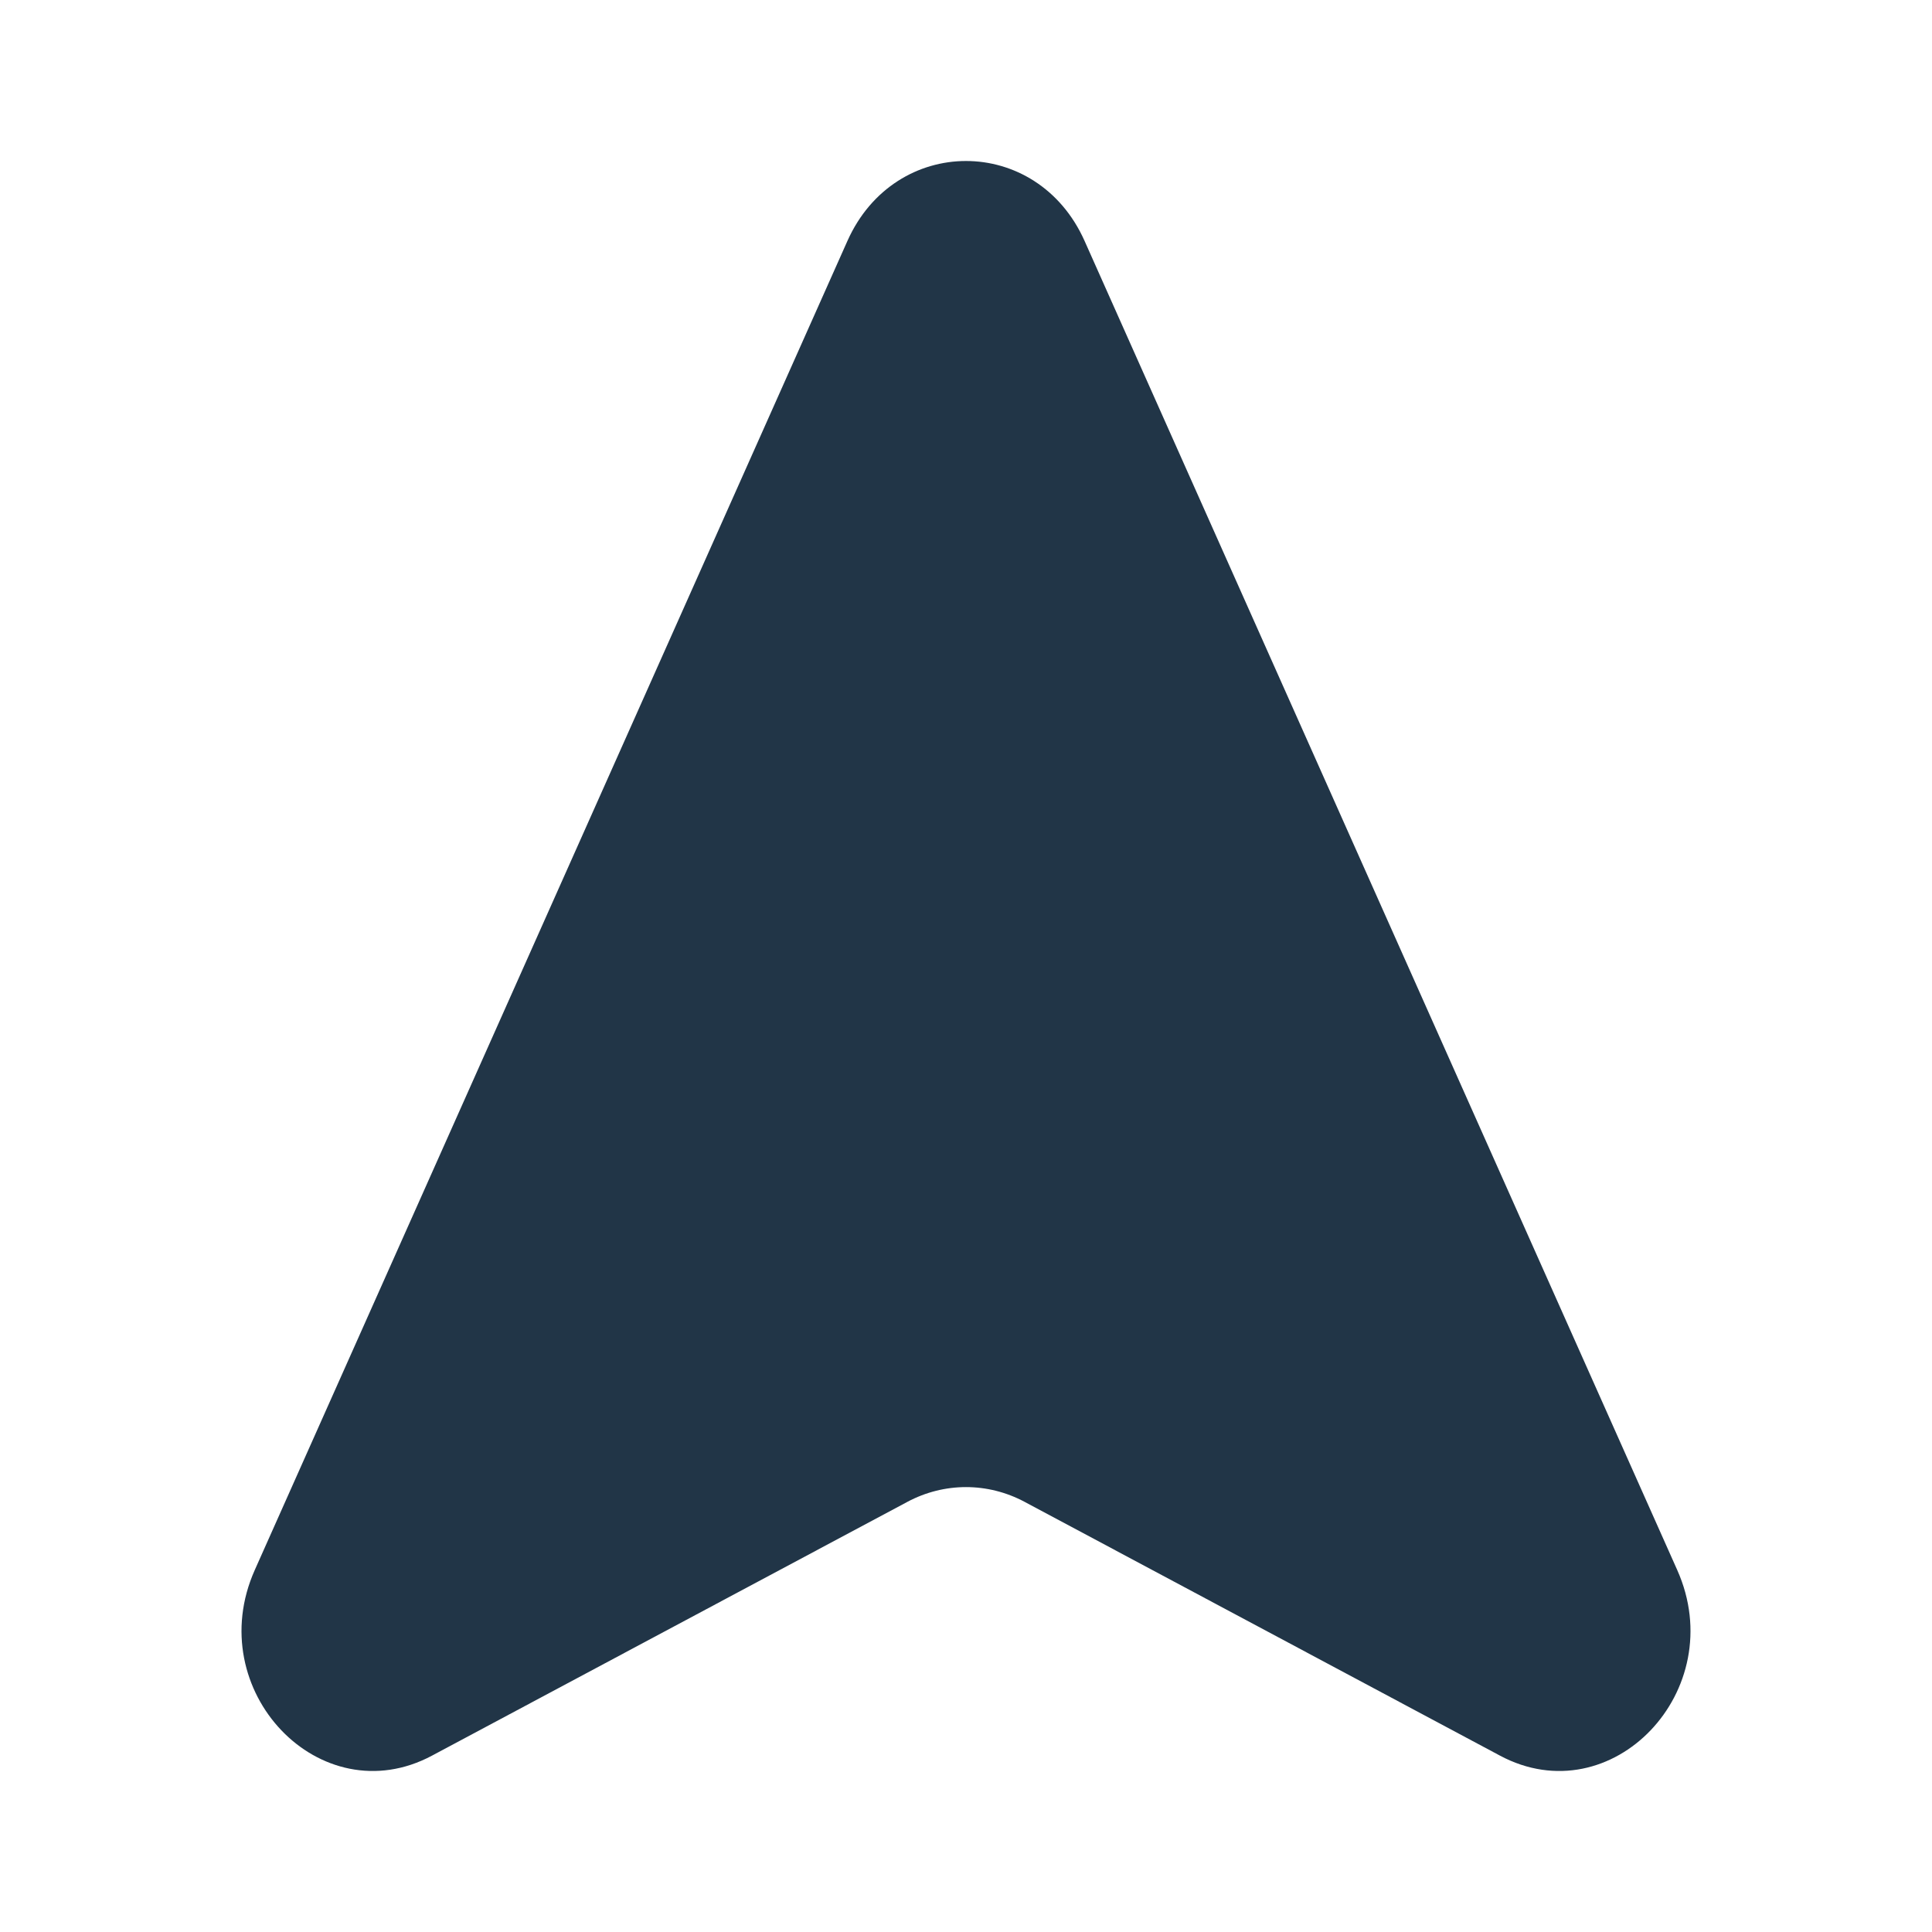
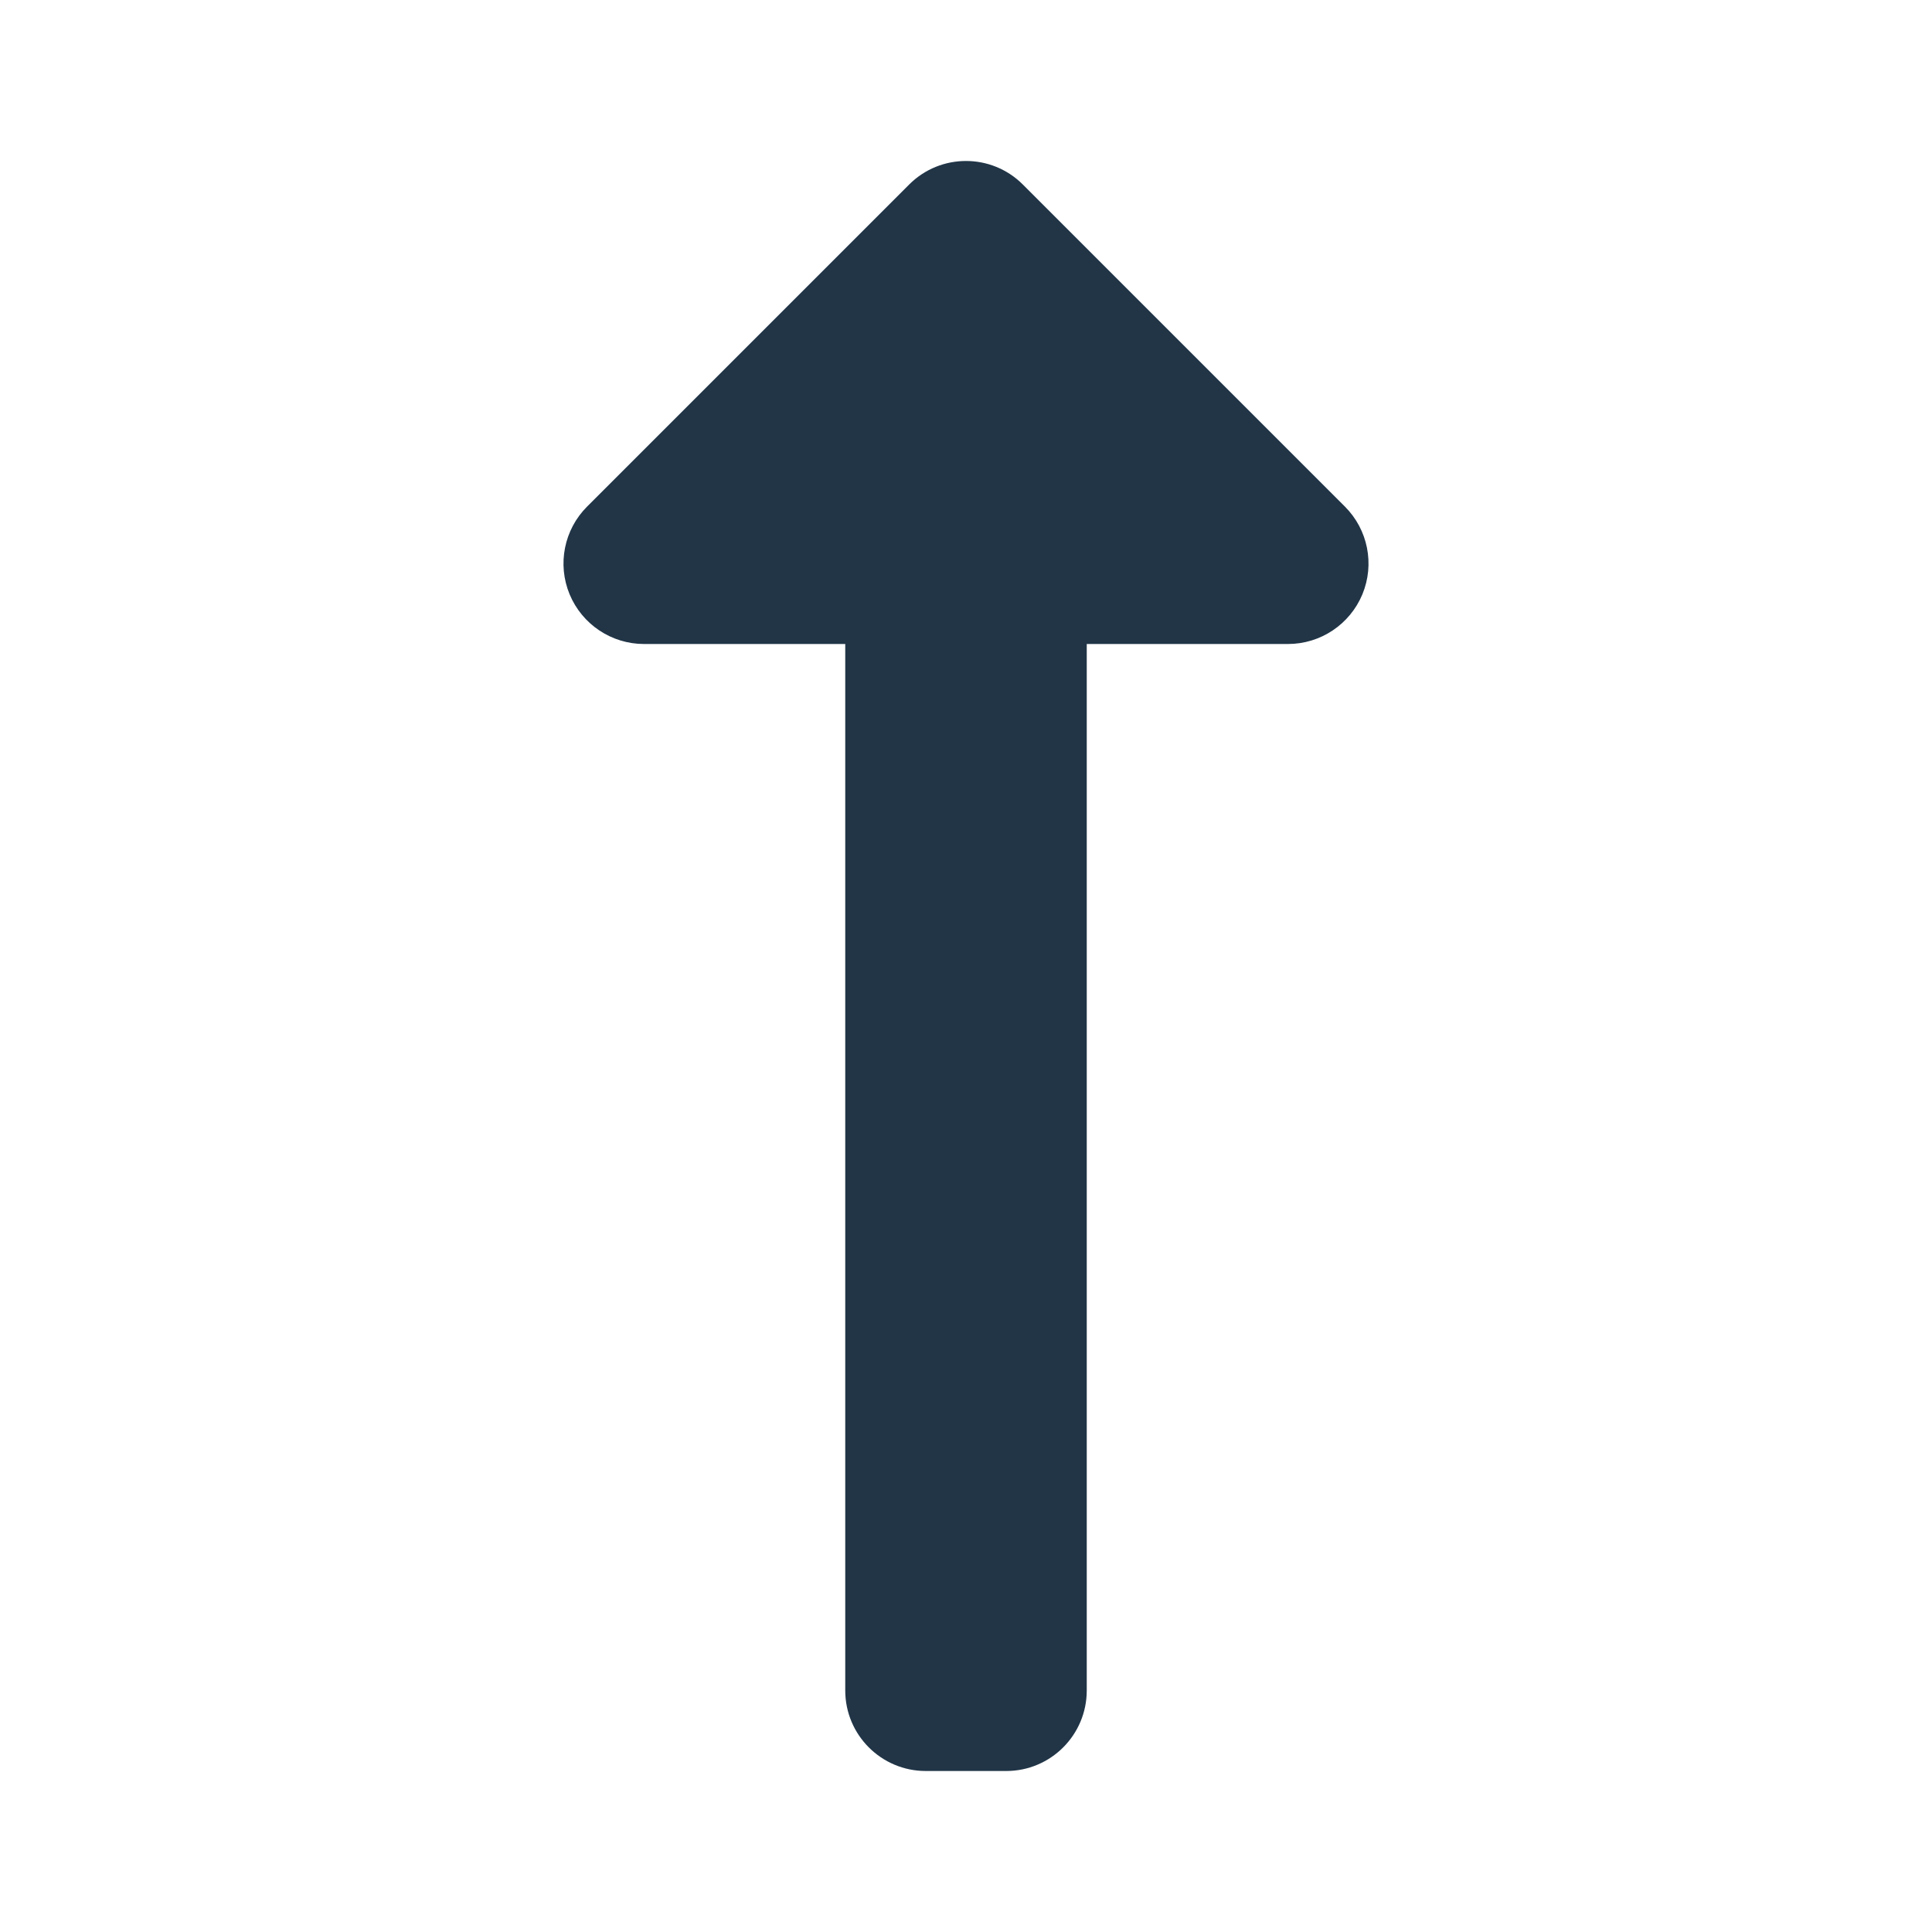
<svg xmlns="http://www.w3.org/2000/svg" width="32px" height="32px" viewBox="0 0 24 24" fill="none">
-   <path d="M3.165 19.503L10.527 2.993C11.118 1.669 12.882 1.669 13.473 2.993L20.835 19.503C21.502 20.998 20.021 22.55 18.633 21.809L12.729 18.657C12.27 18.412 11.73 18.412 11.271 18.657L5.367 21.809C3.979 22.55 2.498 20.998 3.165 19.503Z" fill="#213547" />
+   <path d="M7.076 7.383C7.231 7.756 7.596 8 8 8H10.5V21C10.5 21.552 10.948 22 11.5 22H12.5C13.052 22 13.5 21.552 13.5 21V8H16C16.404 8 16.769 7.756 16.924 7.383C17.079 7.009 16.993 6.579 16.707 6.293L12.707 2.293C12.317 1.902 11.683 1.902 11.293 2.293L7.293 6.293C7.007 6.579 6.921 7.009 7.076 7.383Z" fill="#213547" />
</svg>
